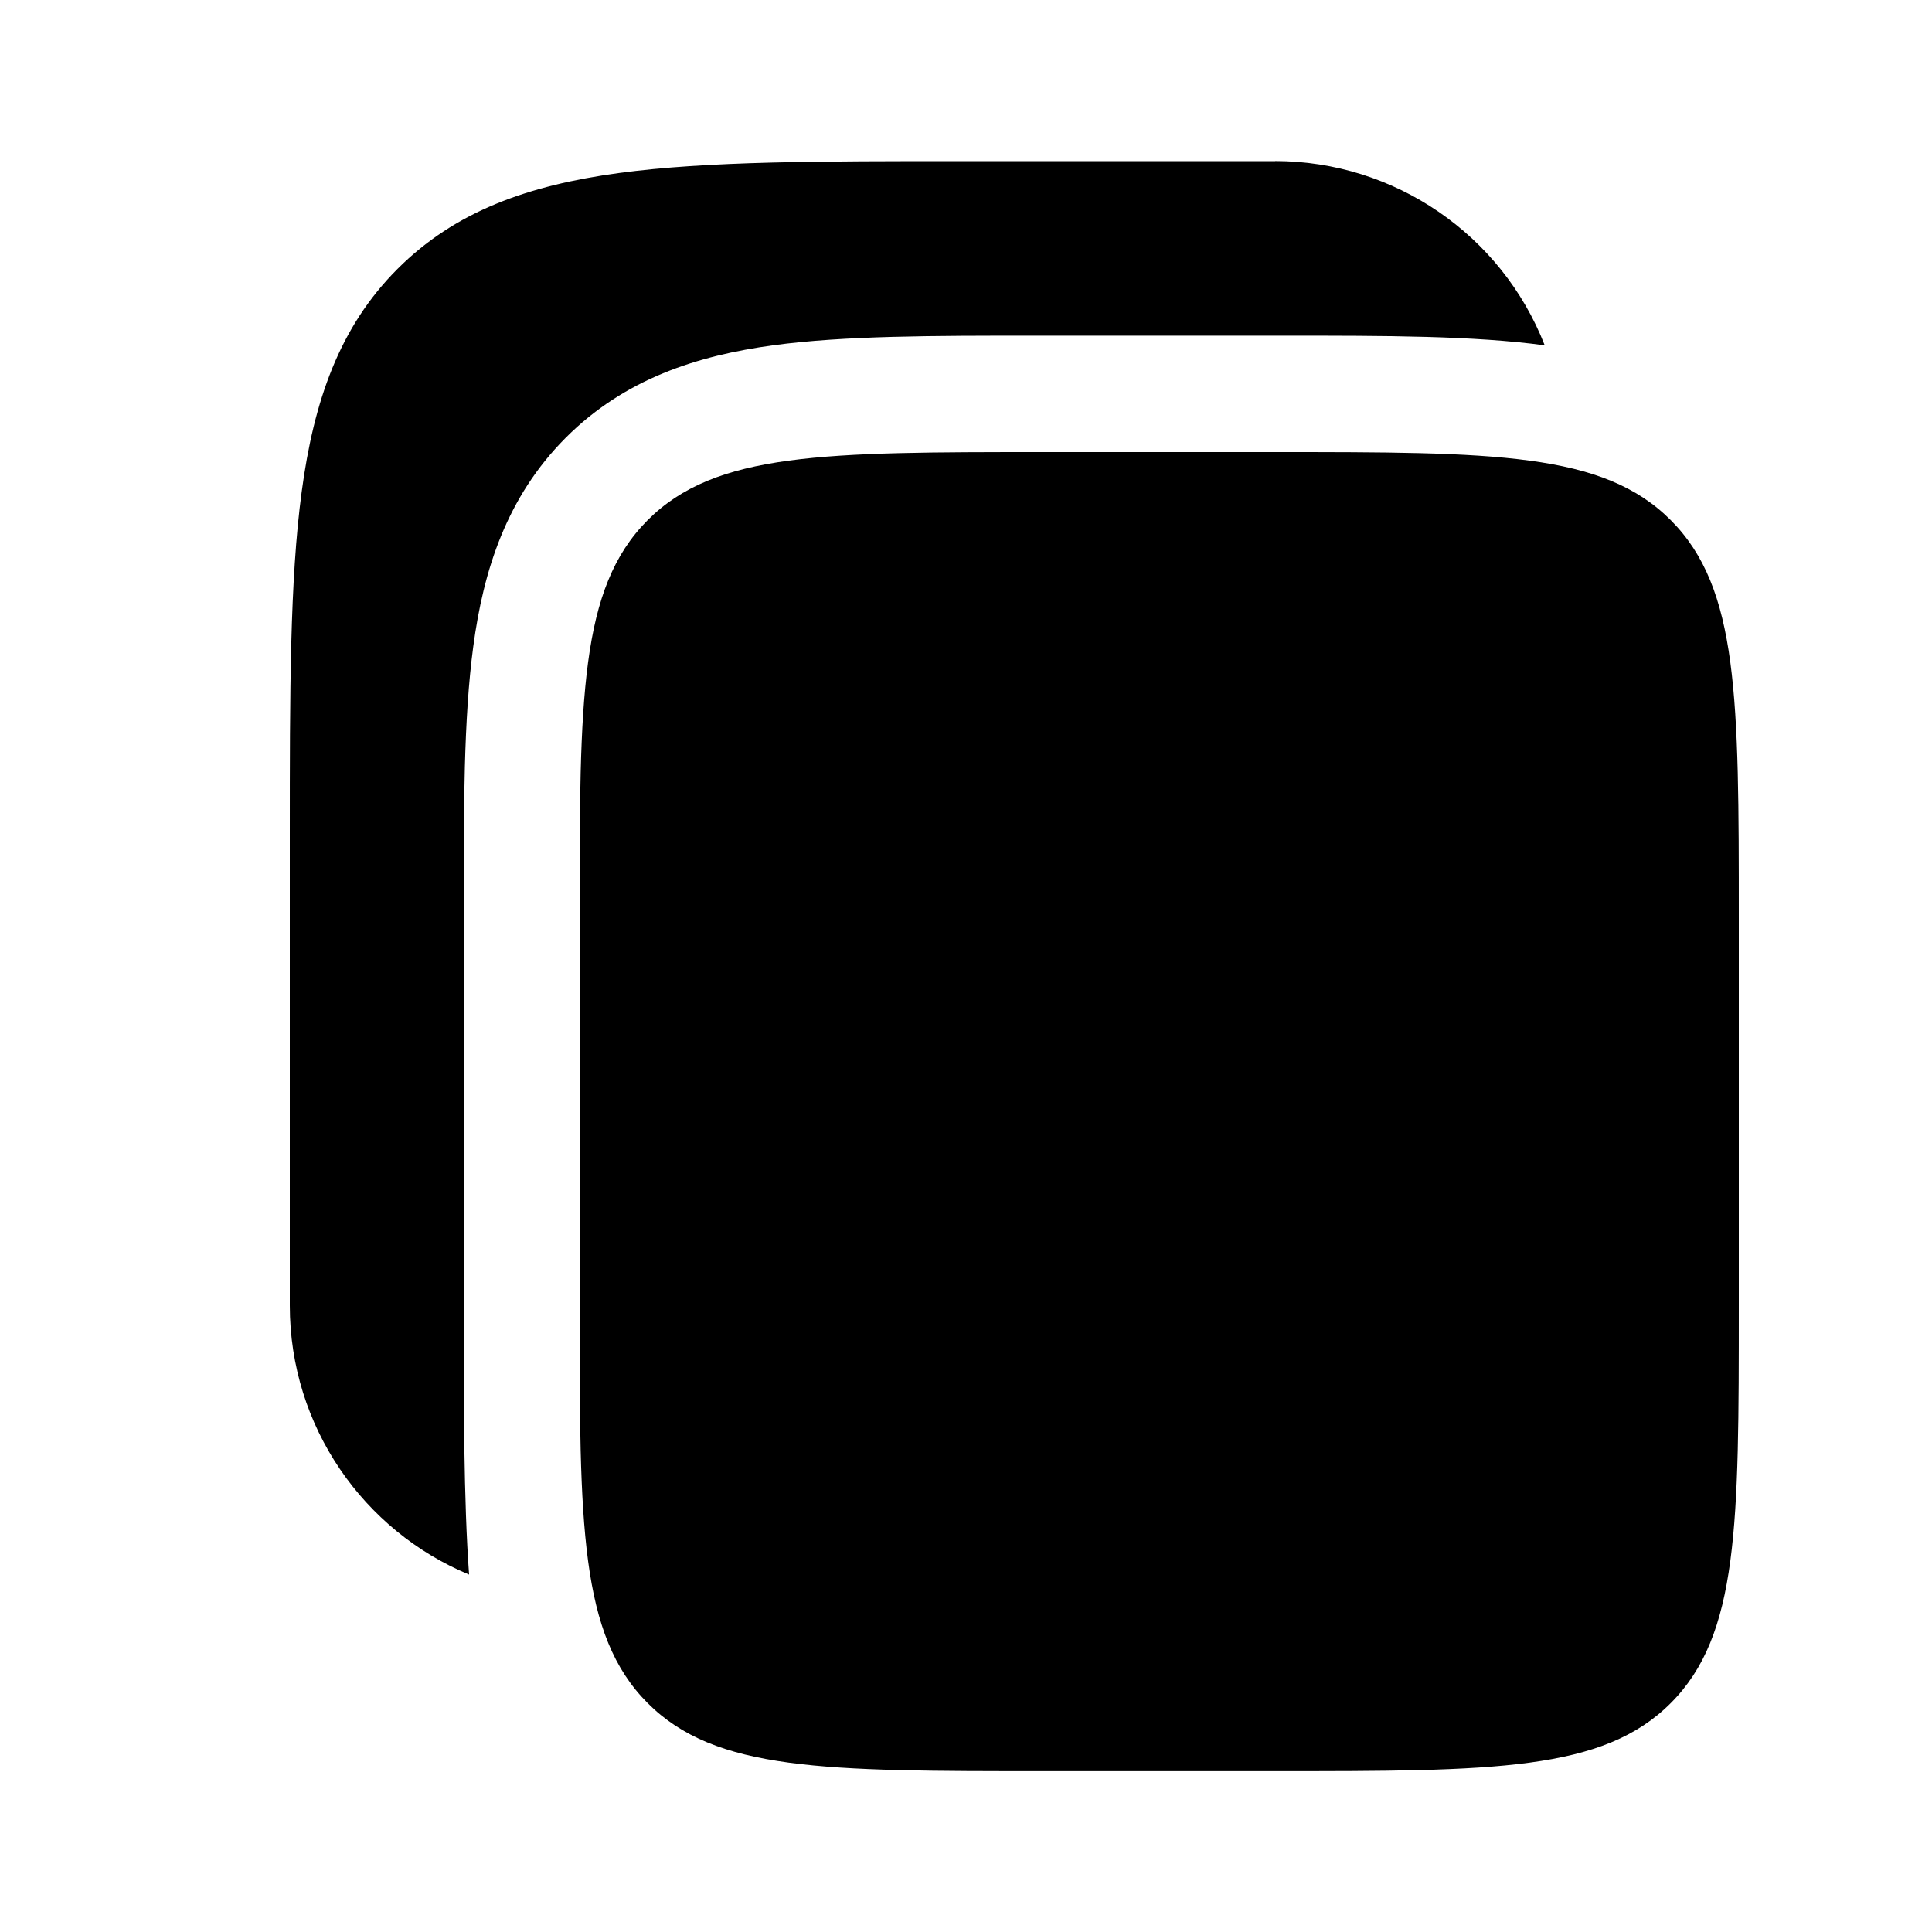
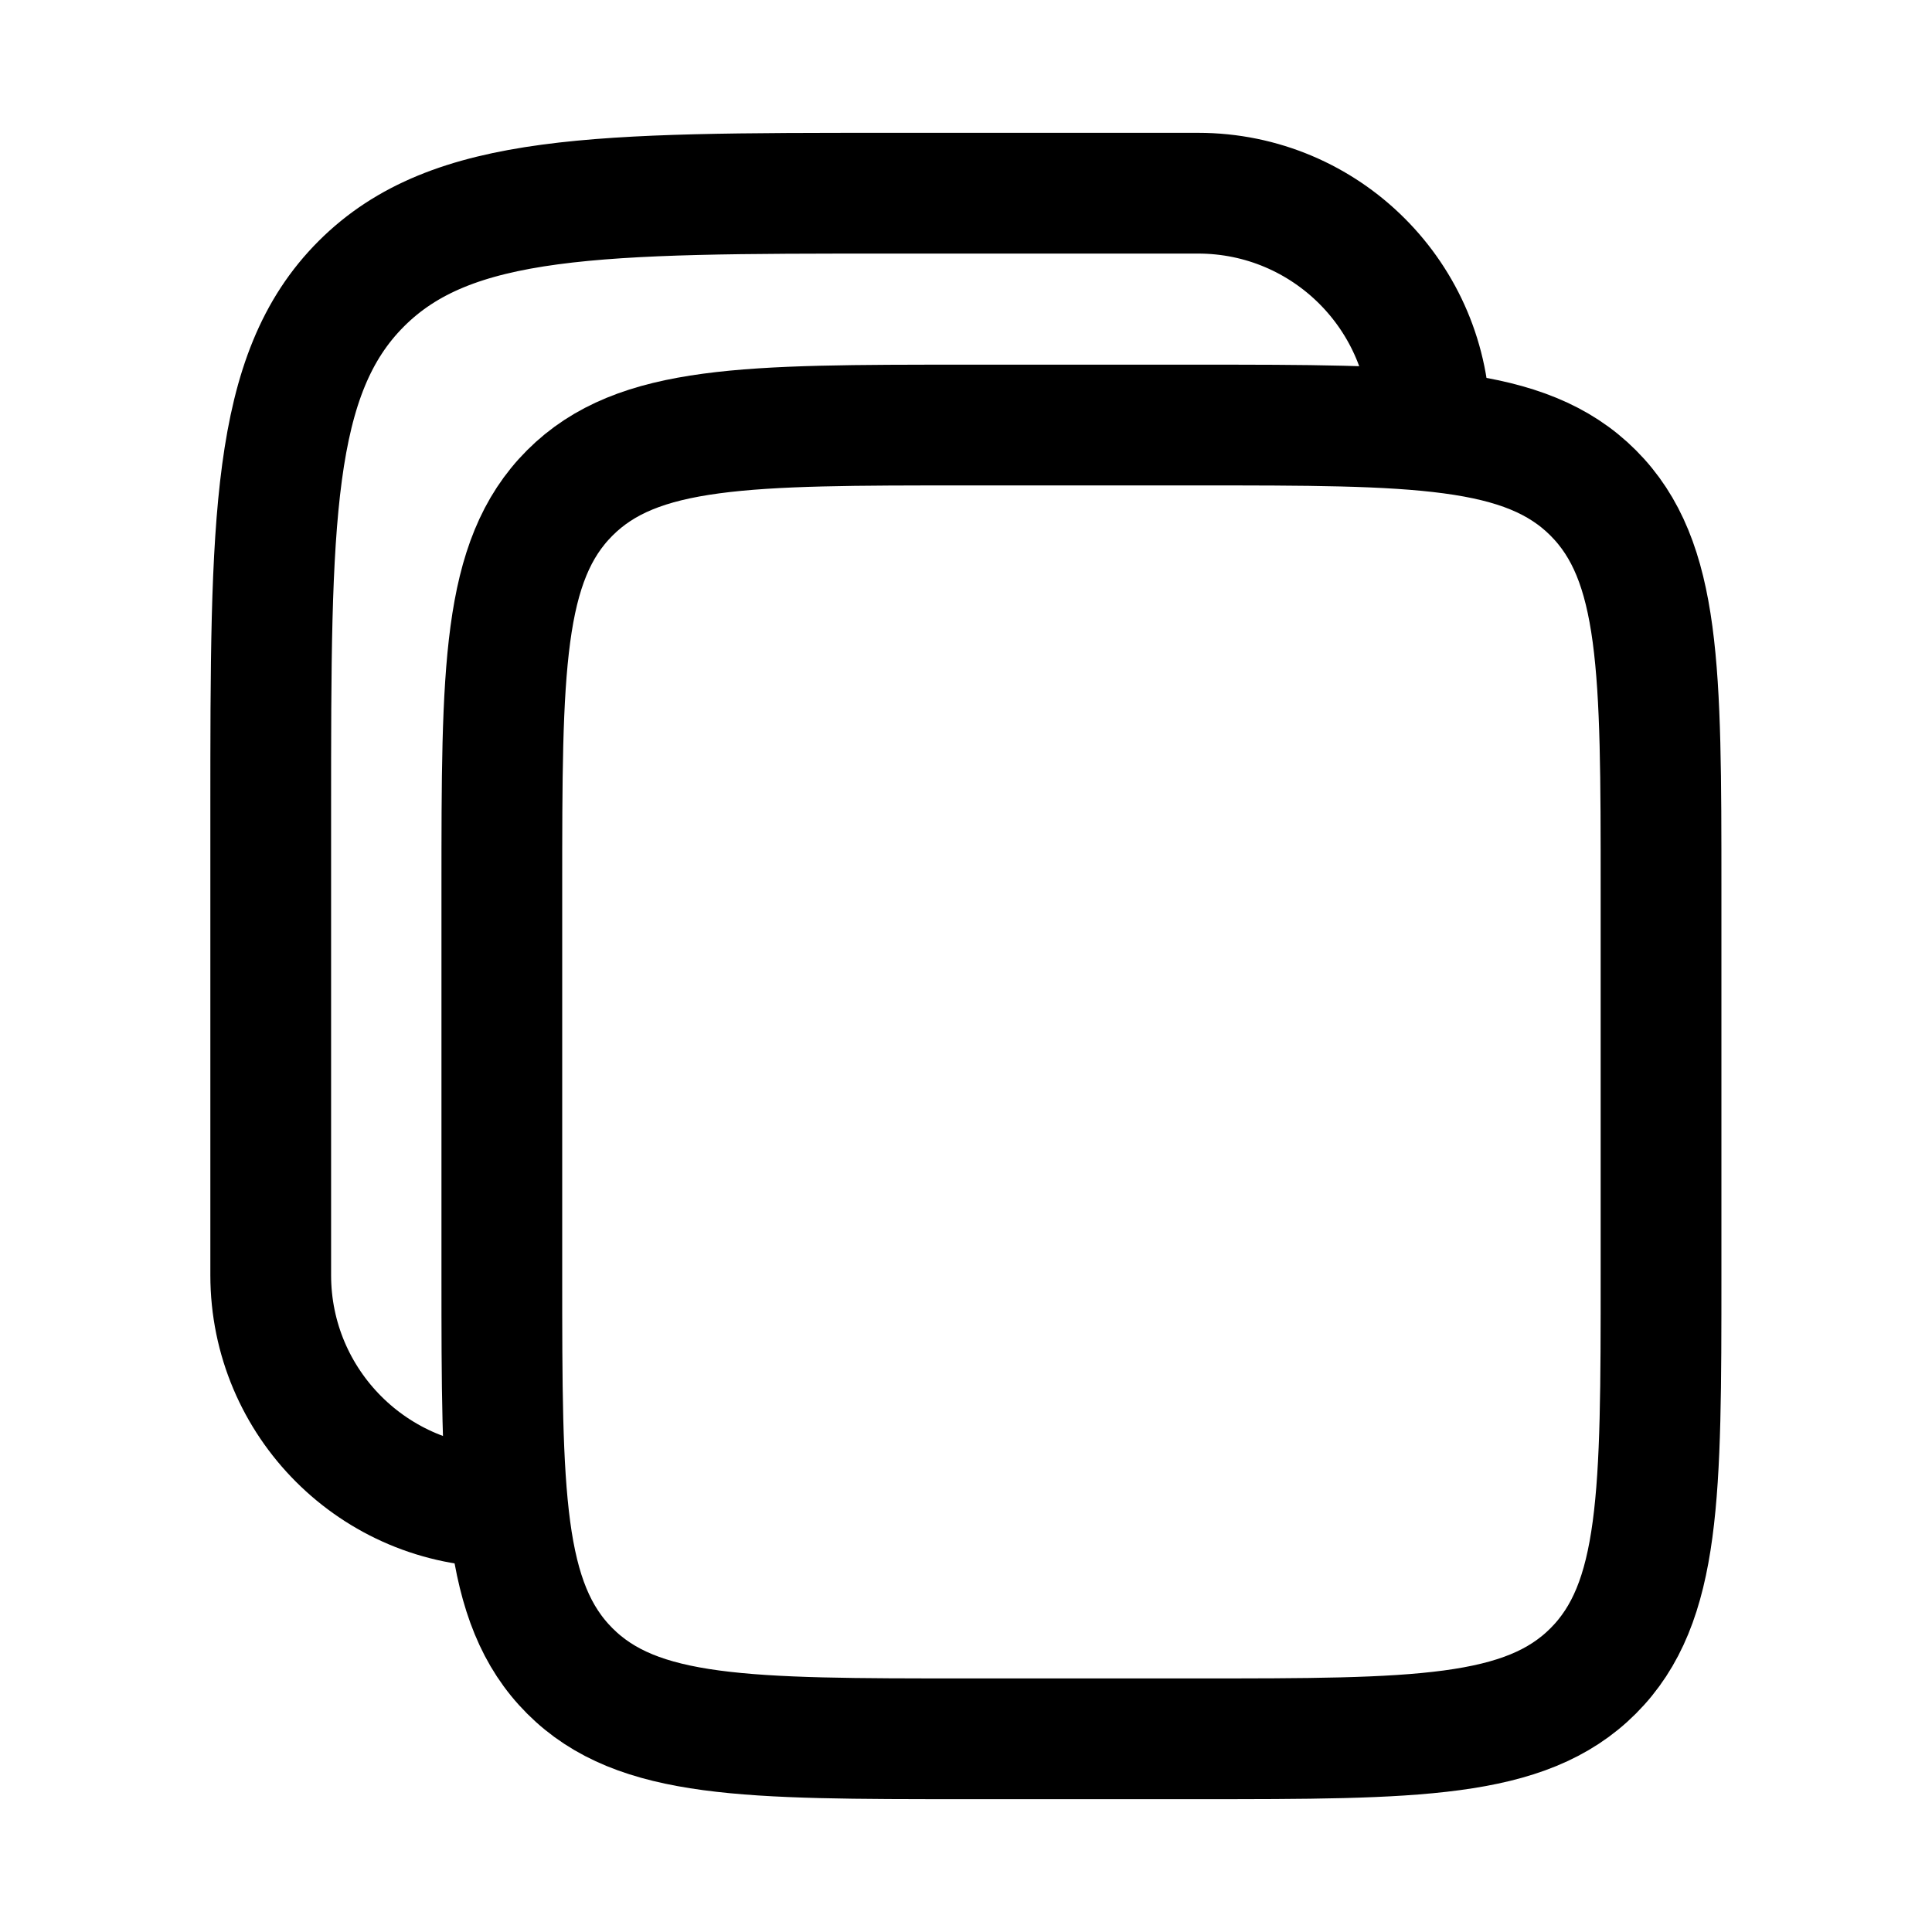
- <svg xmlns="http://www.w3.org/2000/svg" width="1em" height="1em" fill="currentColor" viewBox="0 0 20 20">
-   <path d="M13.2 1.668H9.955c-1.47 0-2.635 0-3.546.123-.938.127-1.697.394-2.296.995-.599.6-.864 1.363-.99 2.305C3 6.006 3 7.175 3 8.65v4.864c0 1.257.767 2.334 1.856 2.786-.056-.758-.056-1.821-.056-2.706V9.42c0-1.068 0-1.988.099-2.725.105-.79.344-1.547.955-2.161.612-.614 1.366-.853 2.153-.96.734-.099 1.65-.099 2.714-.099h2.558c1.064 0 1.978 0 2.712.1A3.001 3.001 0 0 0 13.2 1.667Z" />
-   <path d="M6 9.5c0-2.273 0-3.408.703-4.114S8.537 4.68 10.8 4.68h2.4c2.263 0 3.394 0 4.097.706C18 6.092 18 7.227 18 9.499v4.016c0 2.272 0 3.408-.703 4.114s-1.834.706-4.097.706h-2.4c-2.263 0-3.394 0-4.097-.706C6 16.923 6 15.787 6 13.515V9.5Z" />
+ <svg xmlns="http://www.w3.org/2000/svg" width="16" height="16" viewBox="0 0 16 16" fill="none">
+   <path d="M4.156 7.36C4.156 5.55 4.156 4.645 4.719 4.082C5.281 3.52 6.186 3.52 7.996 3.52H9.916C11.726 3.52 12.632 3.52 13.194 4.082C13.756 4.645 13.756 5.55 13.756 7.36V10.56C13.756 12.37 13.756 13.275 13.194 13.838C12.632 14.4 11.726 14.4 9.916 14.4H7.996C6.186 14.4 5.281 14.4 4.719 13.838C4.156 13.275 4.156 12.37 4.156 10.56V7.36Z" stroke="currentColor" />
+   <path d="M4.162 12.48C3.102 12.48 2.242 11.621 2.242 10.56V6.72C2.242 4.307 2.242 3.1 2.992 2.35C3.742 1.6 4.949 1.6 7.362 1.6H9.922C10.983 1.6 11.842 2.46 11.842 3.52" stroke="currentColor" />
</svg>
